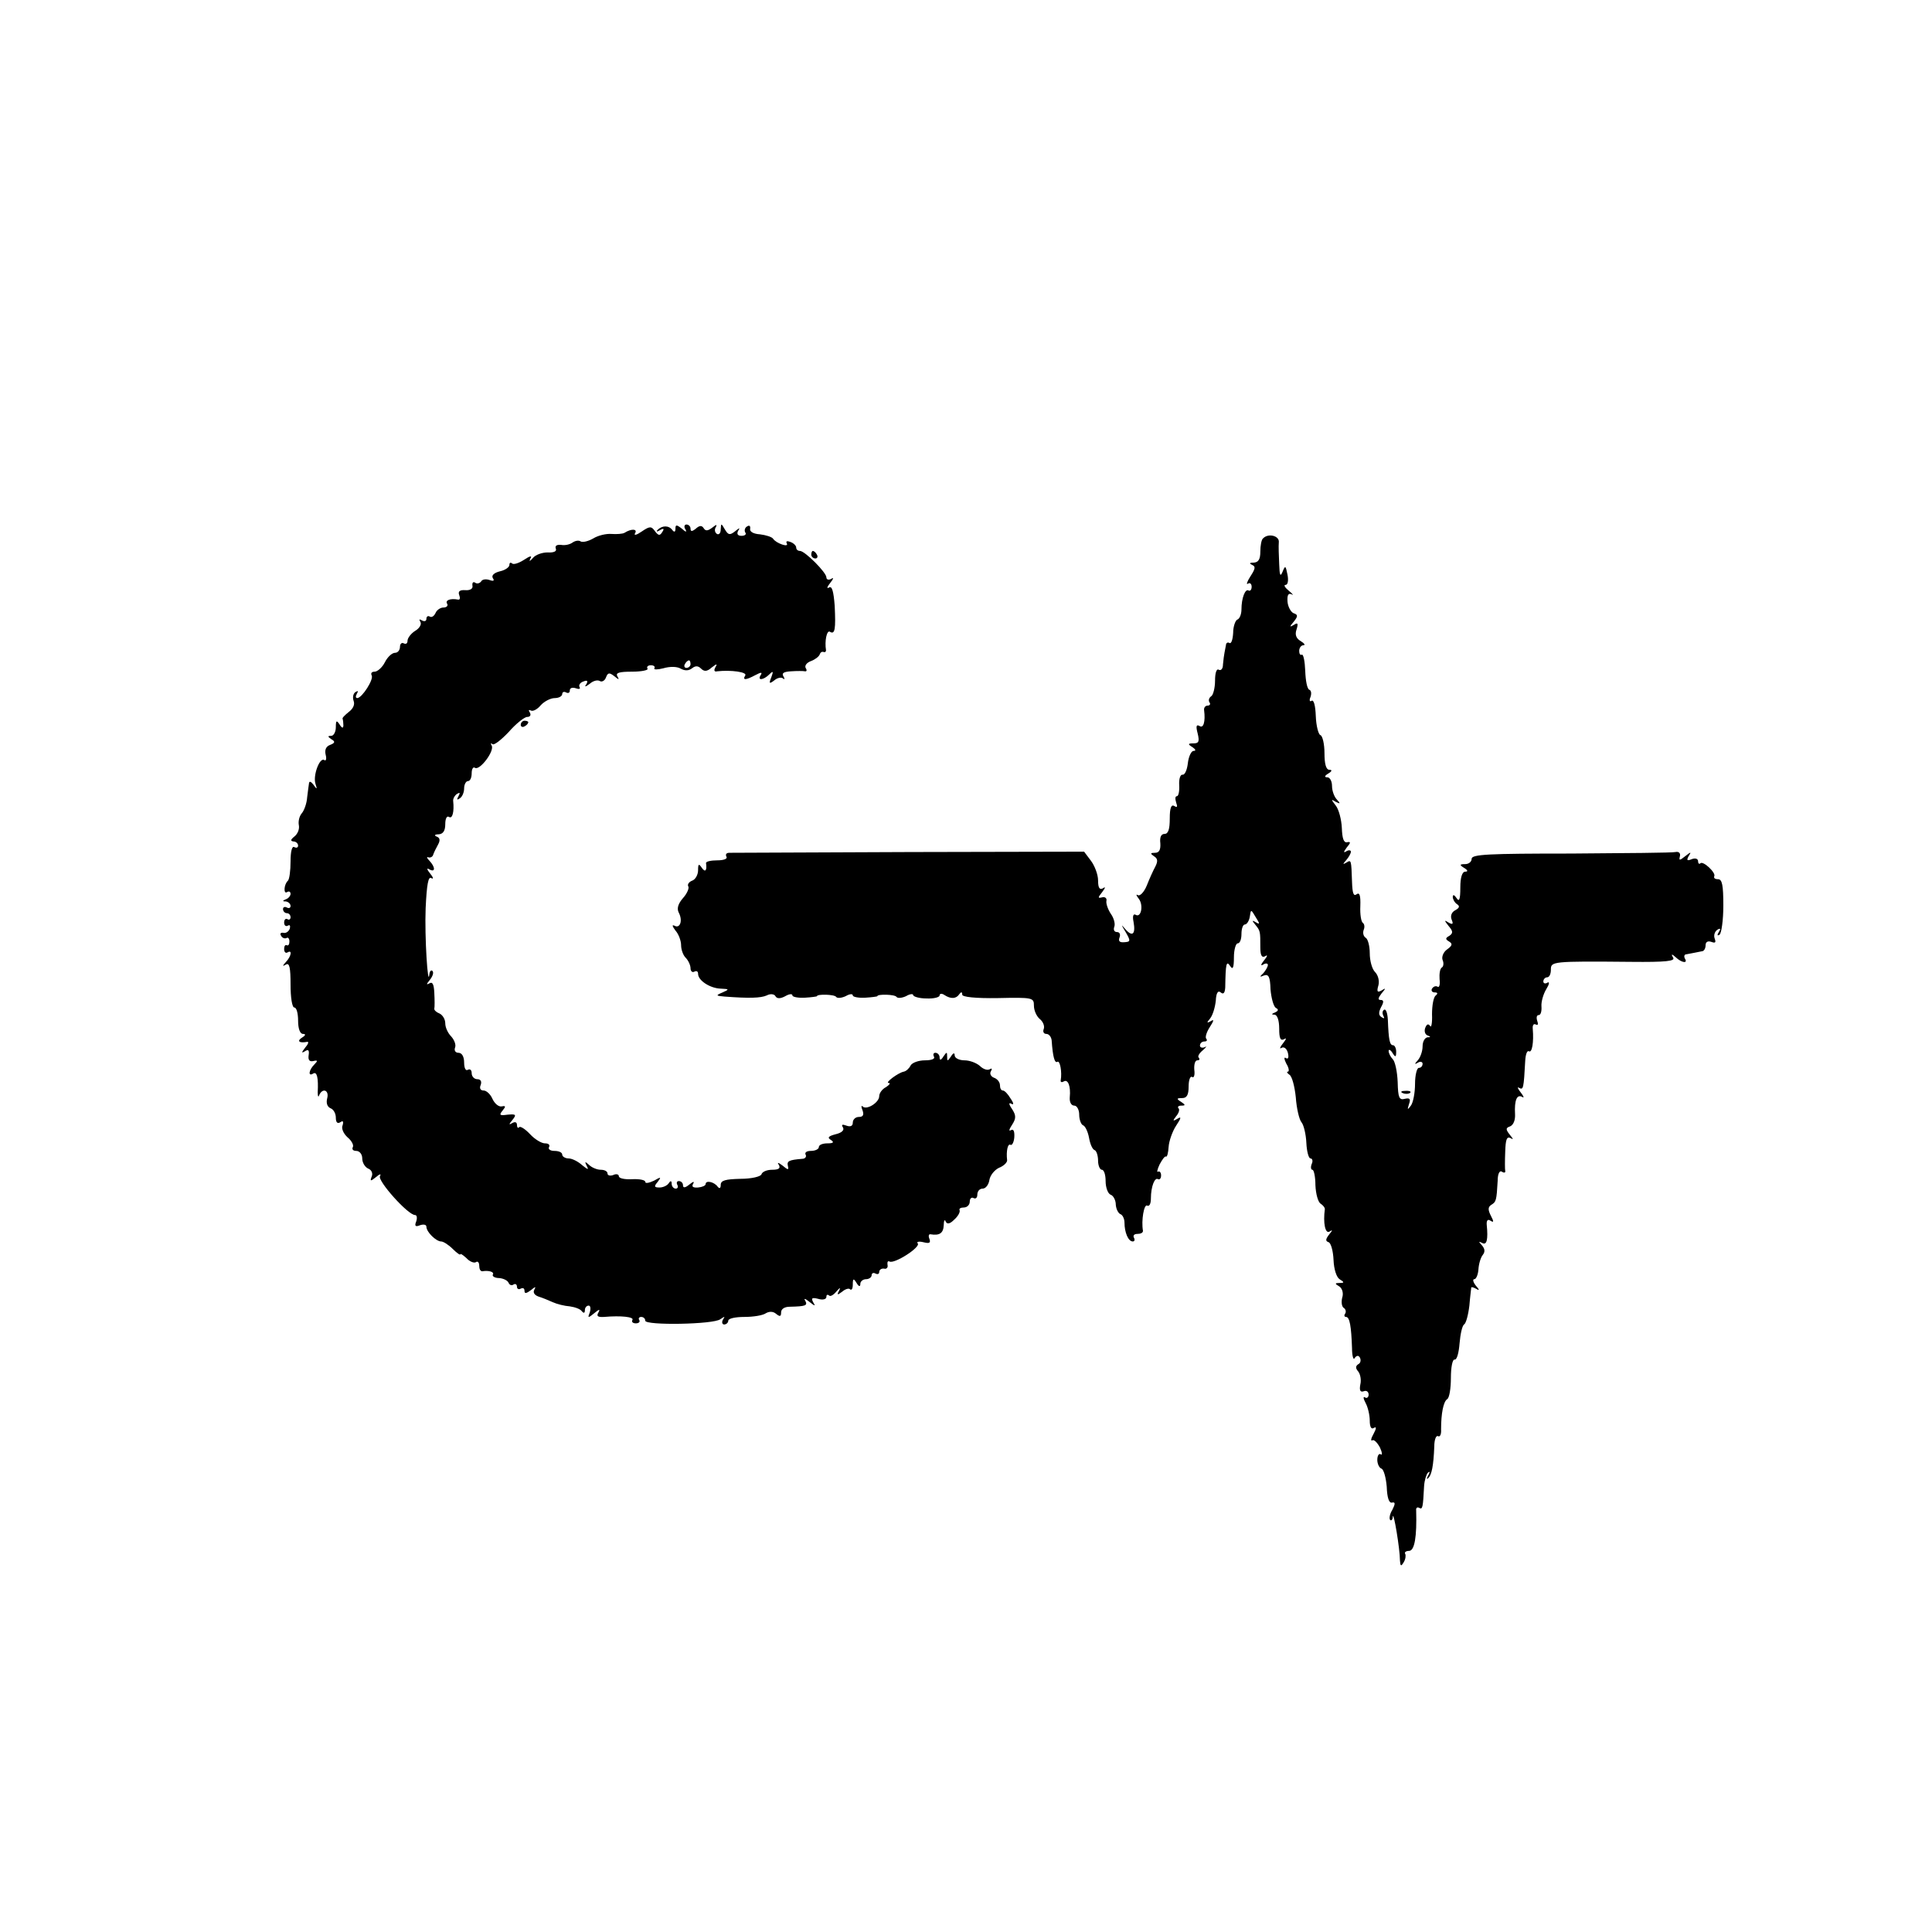
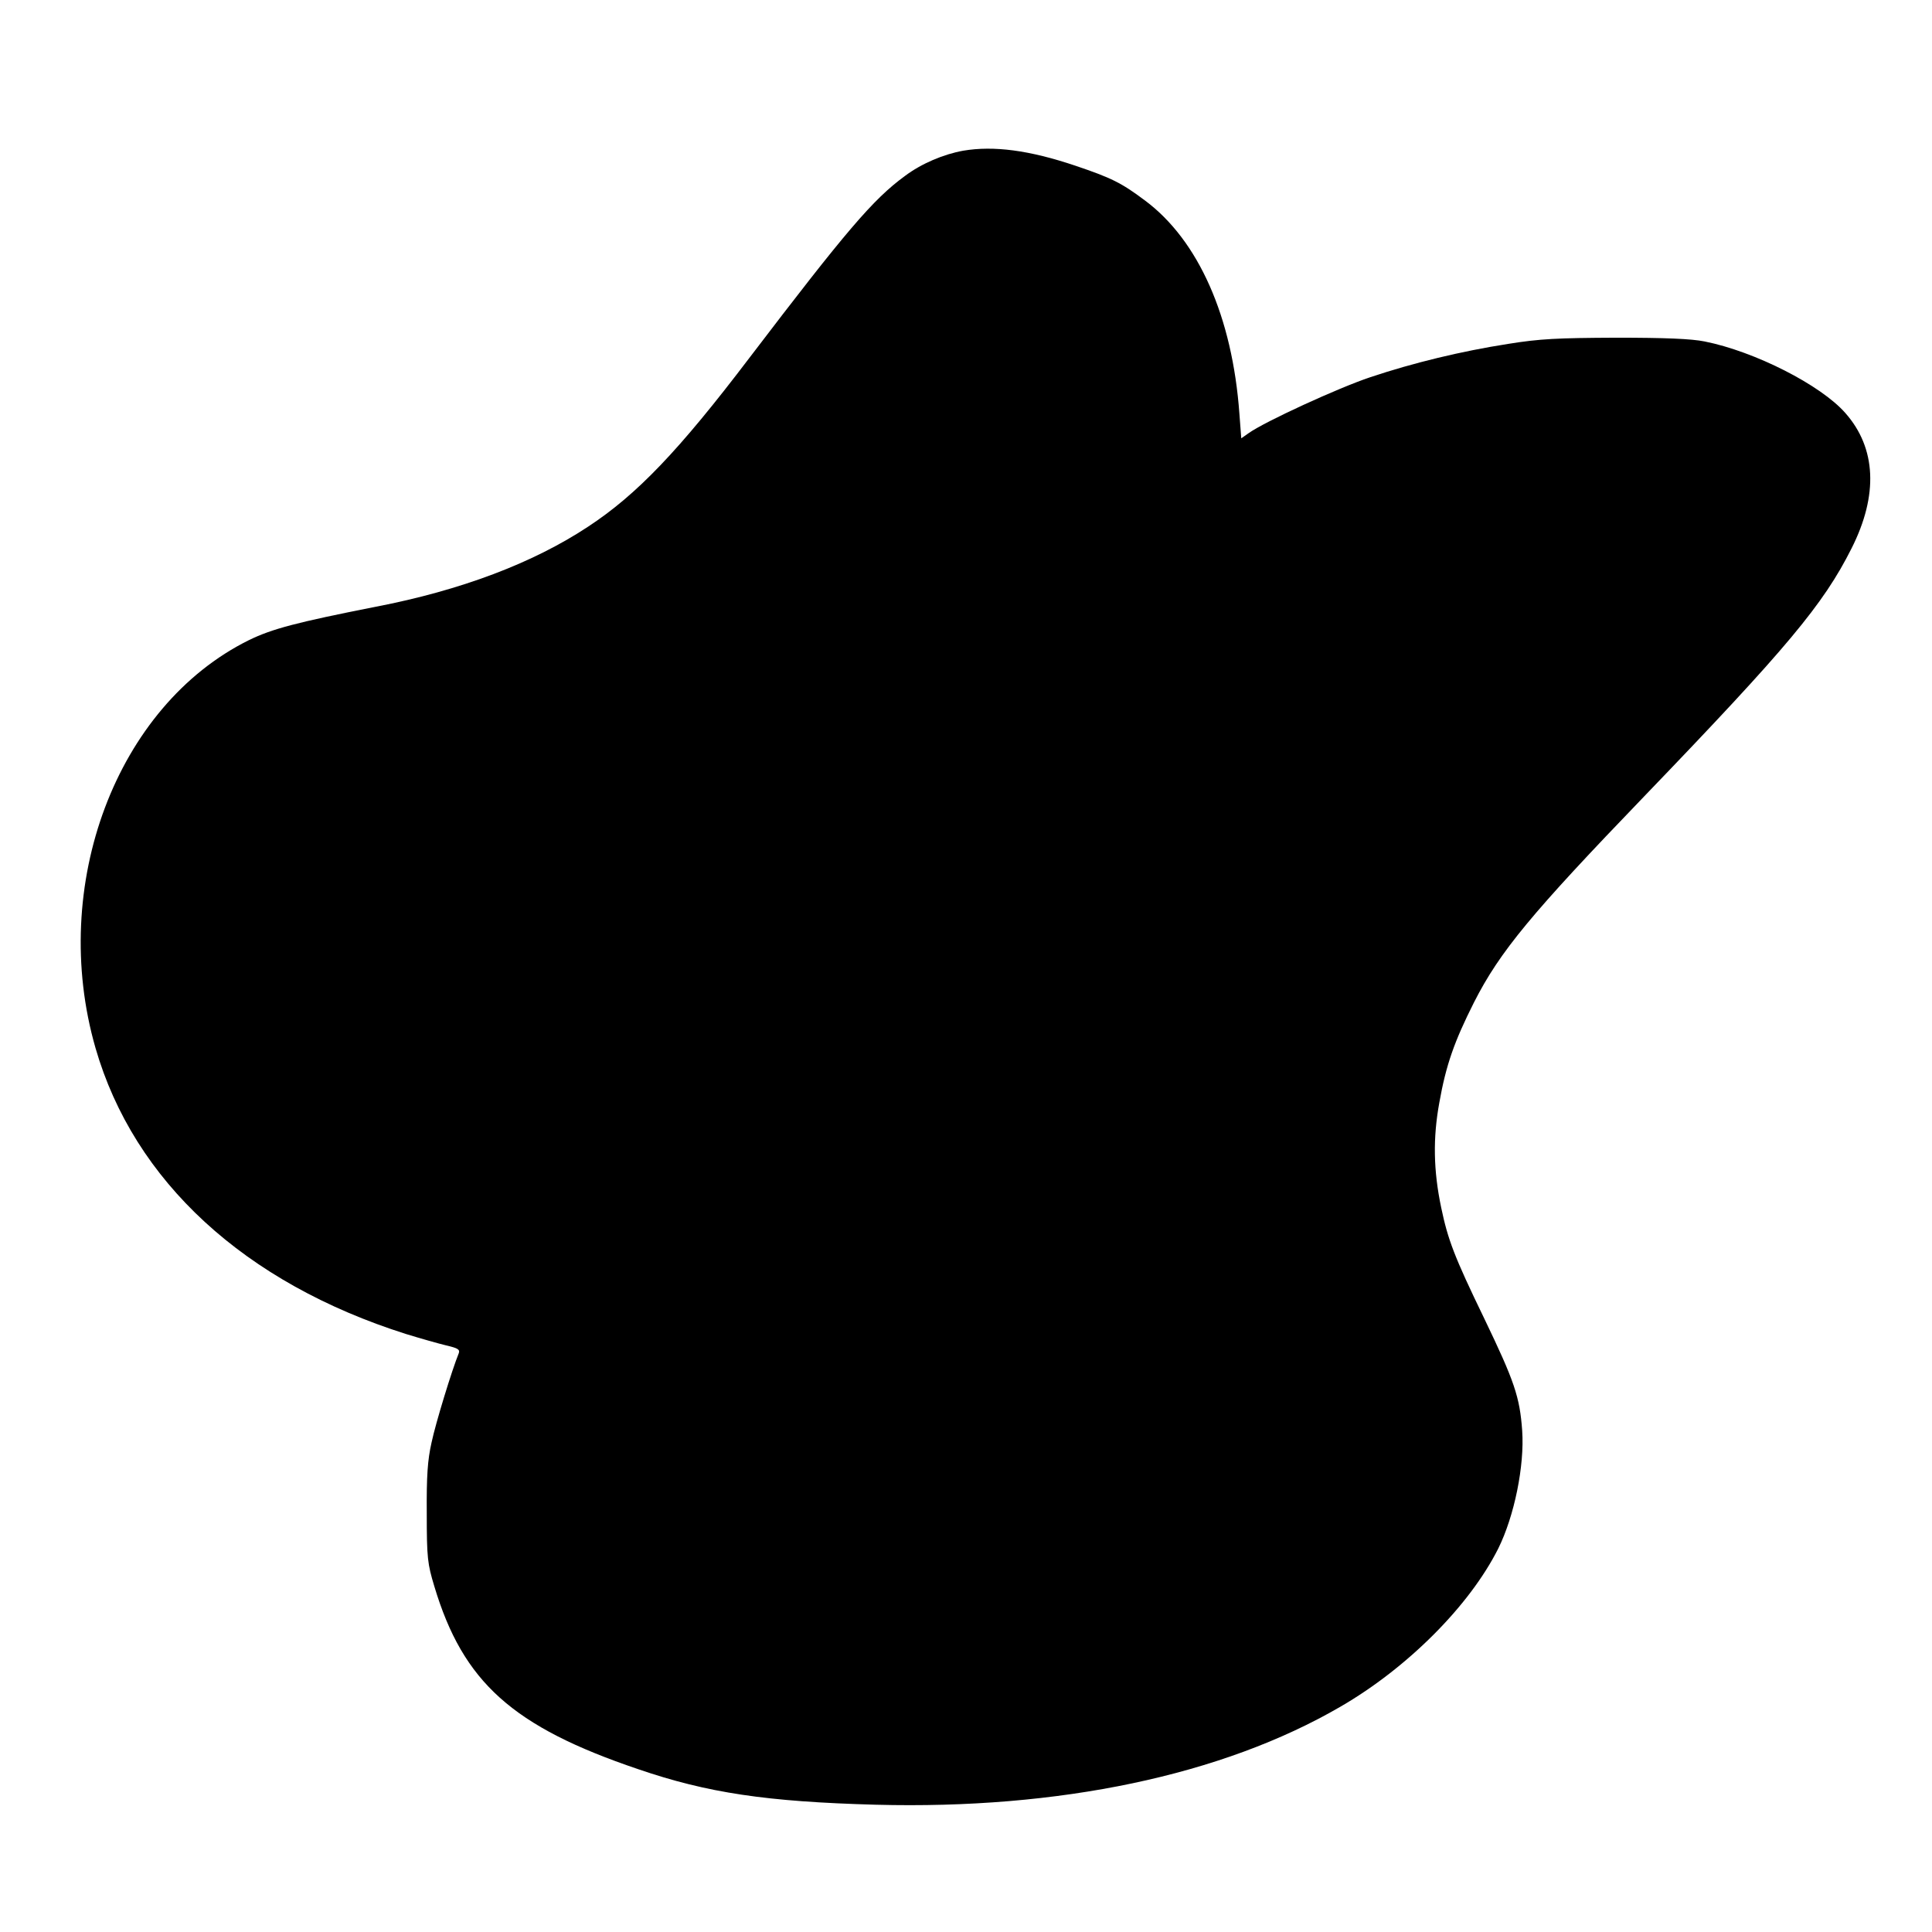
- <svg xmlns="http://www.w3.org/2000/svg" version="1.0" width="512pt" height="512pt" viewBox="0 0 512 512" preserveAspectRatio="xMidYMid meet">
-   <g transform="translate(0,512) scale(0.1,-0.1)" fill="#000000" stroke="none">
-     <path d="M1700 3711 c-13 -9 -21 -11 -17 -4 7 11 -9 13 -28 1 -5 -3 -21 -4 -35 -3 -14 1 -35 -4 -48 -12 -12 -7 -27 -11 -33 -8 -5 4 -15 2 -22 -3 -7 -5 -20 -8 -30 -6 -11 1 -17 -2 -14 -10 3 -7 -5 -11 -22 -10 -14 0 -32 -6 -39 -15 -8 -9 -10 -10 -7 -2 6 9 1 9 -17 -3 -14 -9 -28 -13 -31 -9 -4 3 -7 2 -7 -4 0 -6 -11 -14 -25 -17 -16 -4 -23 -11 -19 -18 5 -7 2 -9 -9 -5 -9 3 -19 2 -22 -4 -4 -5 -11 -7 -16 -3 -5 3 -8 0 -7 -8 2 -8 -6 -13 -19 -12 -14 1 -20 -3 -16 -13 3 -8 2 -13 -3 -12 -21 4 -35 -2 -29 -11 3 -5 -1 -10 -10 -10 -8 0 -18 -7 -21 -15 -4 -8 -10 -12 -15 -9 -5 3 -9 0 -9 -6 0 -6 -5 -8 -12 -4 -7 4 -8 3 -4 -4 4 -6 -2 -17 -14 -24 -11 -7 -20 -19 -20 -26 0 -7 -4 -10 -10 -7 -5 3 -10 -1 -10 -9 0 -9 -6 -16 -13 -16 -8 0 -20 -11 -27 -25 -7 -14 -20 -25 -27 -25 -8 0 -11 -4 -8 -10 6 -10 -25 -59 -38 -60 -5 0 -5 5 -1 12 4 7 3 8 -4 4 -6 -4 -8 -14 -5 -23 4 -10 -1 -21 -13 -30 -10 -8 -18 -16 -16 -18 1 -3 2 -11 2 -17 0 -9 -4 -8 -10 2 -8 12 -10 11 -10 -7 0 -13 -6 -23 -12 -23 -10 0 -10 -2 0 -9 11 -6 10 -10 -3 -15 -11 -4 -15 -13 -12 -26 3 -11 1 -18 -4 -14 -12 7 -30 -41 -23 -63 5 -15 4 -16 -5 -3 -6 8 -11 11 -12 5 -1 -5 -3 -23 -5 -38 -1 -16 -8 -35 -14 -42 -7 -8 -10 -22 -8 -32 2 -10 -3 -23 -12 -30 -10 -8 -11 -12 -2 -13 6 0 12 -5 12 -11 0 -5 -4 -7 -10 -4 -6 4 -10 -11 -10 -38 0 -24 -3 -47 -7 -51 -11 -10 -12 -37 -2 -30 5 3 9 1 9 -5 0 -5 -6 -12 -12 -14 -10 -4 -10 -6 0 -6 6 -1 12 -6 12 -12 0 -5 -4 -7 -10 -4 -5 3 -10 1 -10 -4 0 -6 5 -11 10 -11 6 0 10 -5 10 -11 0 -5 -4 -8 -8 -5 -5 3 -9 -1 -9 -9 0 -8 5 -11 10 -8 5 3 7 0 5 -8 -3 -8 -11 -13 -17 -11 -7 1 -10 -2 -6 -8 3 -6 10 -8 14 -6 4 3 8 -1 8 -9 0 -8 -3 -12 -7 -10 -4 2 -7 -2 -7 -10 0 -8 4 -12 9 -9 13 8 10 -10 -4 -25 -10 -11 -10 -13 0 -7 9 5 12 -8 12 -53 0 -34 4 -61 10 -61 6 0 10 -16 10 -35 0 -21 5 -35 13 -35 8 0 7 -4 -3 -10 -14 -9 -7 -15 14 -11 5 1 3 -6 -5 -15 -10 -13 -11 -16 -1 -10 9 6 12 3 10 -10 -2 -13 2 -18 12 -16 12 3 13 1 3 -9 -15 -15 -17 -33 -3 -24 10 6 14 -11 12 -50 0 -11 2 -14 4 -7 9 20 27 13 21 -9 -3 -12 0 -22 9 -26 8 -3 14 -14 14 -25 0 -12 4 -17 12 -12 7 5 9 2 6 -8 -4 -8 2 -22 13 -32 11 -9 17 -21 14 -26 -3 -6 1 -10 9 -10 9 0 16 -9 16 -20 0 -11 7 -23 16 -27 8 -3 13 -12 9 -21 -5 -13 -3 -13 12 -1 9 8 14 9 10 2 -7 -12 74 -103 93 -103 5 0 6 -8 3 -17 -5 -12 -2 -15 10 -10 9 3 17 2 17 -4 0 -14 26 -39 39 -39 6 0 20 -9 31 -20 11 -11 20 -17 20 -14 0 3 7 -2 16 -10 8 -9 20 -14 25 -11 5 4 9 -1 9 -9 0 -9 3 -15 8 -15 18 3 33 -2 28 -9 -2 -4 5 -9 17 -9 12 -1 23 -7 25 -13 2 -5 8 -8 13 -4 5 3 9 0 9 -6 0 -6 5 -8 10 -5 6 3 10 1 10 -6 0 -8 5 -7 17 2 12 10 14 10 9 1 -4 -7 0 -14 11 -18 10 -3 27 -10 38 -15 11 -5 31 -10 45 -11 14 -2 28 -7 32 -13 5 -6 8 -5 8 3 0 6 4 12 10 12 5 0 6 -8 3 -18 -6 -15 -5 -16 12 -2 13 11 16 11 11 2 -6 -10 -2 -13 15 -12 45 4 80 0 75 -8 -3 -5 1 -9 9 -9 8 0 12 4 9 9 -3 4 0 8 5 8 6 0 11 -4 11 -10 0 -13 182 -10 199 4 12 8 13 8 7 -1 -4 -7 -2 -13 3 -13 6 0 11 5 11 10 0 6 19 10 43 10 23 0 49 4 57 10 9 5 19 5 27 -2 10 -8 13 -7 13 4 0 9 9 15 23 15 42 1 48 3 41 16 -5 7 0 6 11 -3 15 -12 17 -12 10 -1 -6 11 -3 13 13 9 13 -4 22 -1 22 5 0 6 3 7 7 4 3 -4 12 1 20 11 9 10 11 11 7 2 -7 -12 -5 -13 8 -3 8 7 18 10 21 6 4 -3 7 2 7 13 0 16 2 17 10 4 6 -10 10 -11 10 -2 0 6 7 12 15 12 8 0 15 5 15 11 0 5 5 7 10 4 6 -3 10 -1 10 4 0 6 6 10 13 9 6 -2 11 3 9 10 -1 8 1 11 5 9 12 -8 84 38 75 48 -4 4 3 6 15 3 16 -4 20 -2 16 9 -3 7 -2 13 3 12 24 -4 34 3 35 24 0 12 3 17 5 10 4 -8 11 -7 23 5 10 9 16 20 14 25 -2 4 3 7 11 7 9 0 16 7 16 16 0 8 5 12 10 9 6 -3 10 1 10 9 0 9 6 16 14 16 8 0 16 10 18 23 2 12 13 26 25 32 13 5 22 14 22 20 -3 25 2 46 9 41 4 -2 9 7 10 20 1 16 -2 23 -9 19 -6 -4 -5 2 3 14 11 17 11 25 0 42 -9 13 -9 18 -2 14 7 -4 7 1 -2 14 -7 12 -16 21 -20 21 -5 0 -8 6 -8 14 0 8 -7 17 -16 20 -8 3 -12 11 -8 17 4 7 3 9 -4 5 -6 -3 -17 1 -25 9 -9 8 -27 15 -41 15 -14 0 -26 6 -26 13 0 8 -4 7 -10 -3 -9 -13 -10 -13 -10 0 0 13 -1 13 -10 0 -6 -10 -10 -11 -10 -2 0 6 -5 12 -11 12 -5 0 -7 -4 -4 -10 4 -6 -6 -10 -24 -10 -16 0 -34 -6 -38 -14 -4 -8 -12 -15 -18 -16 -15 -3 -51 -30 -40 -30 6 0 2 -5 -7 -11 -10 -5 -18 -16 -18 -24 0 -17 -34 -38 -44 -27 -4 3 -4 -1 0 -11 4 -12 1 -17 -10 -17 -9 0 -16 -7 -16 -15 0 -9 -6 -12 -17 -8 -11 4 -14 3 -9 -5 4 -7 -3 -14 -20 -18 -19 -5 -22 -9 -12 -15 9 -6 7 -9 -9 -9 -13 0 -23 -4 -23 -10 0 -5 -9 -10 -21 -10 -11 0 -17 -4 -14 -10 3 -5 -1 -11 -9 -11 -36 -3 -41 -6 -38 -19 3 -11 0 -11 -14 1 -12 9 -15 9 -10 2 5 -9 0 -13 -18 -13 -13 0 -26 -5 -28 -12 -2 -6 -26 -12 -56 -12 -39 -1 -52 -4 -52 -16 0 -9 -3 -11 -8 -5 -9 13 -32 18 -32 7 0 -4 -9 -8 -20 -9 -13 -1 -18 2 -13 10 4 7 0 6 -10 -2 -11 -9 -17 -10 -17 -2 0 6 -5 11 -11 11 -5 0 -7 -4 -4 -10 3 -5 1 -10 -4 -10 -6 0 -11 6 -11 13 0 8 -3 9 -8 1 -4 -6 -15 -11 -24 -11 -15 0 -15 3 -5 15 10 13 9 14 -10 3 -13 -6 -23 -8 -23 -3 0 5 -16 8 -35 7 -19 -1 -35 2 -35 8 0 5 -7 7 -15 3 -8 -3 -15 -1 -15 4 0 6 -8 10 -18 10 -10 0 -24 6 -31 13 -11 10 -12 9 -6 -3 6 -11 3 -10 -12 2 -11 10 -27 18 -36 18 -9 0 -17 5 -17 10 0 6 -9 10 -21 10 -11 0 -17 5 -14 10 3 6 -1 10 -11 10 -9 0 -27 11 -39 24 -13 14 -26 22 -29 19 -3 -4 -6 -1 -6 6 0 7 -5 9 -12 5 -10 -6 -10 -4 0 8 11 14 10 16 -13 14 -21 -3 -23 -1 -13 11 9 11 8 13 -2 11 -8 -2 -19 7 -25 20 -5 12 -16 22 -23 22 -9 0 -12 6 -8 15 3 9 0 15 -9 15 -8 0 -15 7 -15 16 0 8 -4 12 -10 9 -6 -4 -10 5 -10 19 0 16 -6 26 -15 26 -8 0 -12 6 -9 14 3 7 -2 20 -10 29 -9 9 -16 24 -16 35 0 11 -7 22 -15 26 -8 3 -15 9 -14 13 1 4 1 23 0 41 -1 24 -5 31 -13 26 -9 -5 -8 -2 1 9 8 10 11 20 7 24 -3 3 -7 0 -8 -8 -4 -42 -13 99 -10 174 3 64 7 85 15 80 7 -4 5 2 -3 12 -9 11 -10 16 -2 11 16 -9 16 6 0 23 -7 7 -8 11 -3 9 6 -2 12 2 13 7 2 6 8 18 13 27 6 11 5 18 -4 21 -7 3 -5 6 6 6 11 1 17 9 17 27 0 14 4 23 10 19 9 -6 14 14 11 42 -1 6 4 15 10 19 8 5 9 3 4 -6 -5 -9 -4 -11 3 -6 7 4 12 16 12 27 0 10 5 19 10 19 6 0 10 9 10 21 0 11 4 18 9 14 13 -7 52 45 44 59 -3 6 -3 8 2 4 4 -4 23 11 43 32 19 22 42 40 49 40 8 0 11 5 7 12 -4 6 -3 8 3 5 5 -3 17 3 26 14 9 10 26 19 37 19 11 0 20 5 20 11 0 5 5 7 10 4 6 -3 10 -1 10 5 0 7 7 9 16 6 8 -3 13 -2 10 3 -3 5 1 12 10 15 10 4 13 2 8 -7 -6 -8 -3 -8 9 1 9 8 21 11 27 7 5 -3 13 1 16 10 5 13 9 13 22 3 12 -10 14 -10 8 0 -5 9 5 12 39 12 25 0 44 4 41 8 -3 5 1 9 9 9 8 0 12 -4 9 -8 -2 -4 8 -4 24 0 17 5 36 5 46 -1 11 -6 21 -6 30 1 9 7 16 7 24 -1 8 -8 16 -8 28 3 13 10 16 11 10 1 -5 -9 -3 -13 5 -11 36 4 80 -2 74 -11 -8 -13 1 -13 27 1 15 8 19 8 14 0 -10 -15 7 -14 23 2 10 10 11 8 5 -8 -7 -17 -5 -18 8 -8 8 7 19 9 23 5 5 -4 5 -1 1 6 -5 8 1 12 21 13 15 1 32 1 36 0 5 -1 6 3 2 9 -3 6 3 14 14 18 11 4 21 12 23 17 2 6 6 9 11 7 4 -1 6 1 6 5 -4 24 2 53 10 49 14 -9 16 7 13 69 -3 38 -7 53 -15 48 -7 -4 -5 2 3 12 9 11 10 16 3 11 -7 -4 -13 -2 -13 4 0 13 -57 70 -70 70 -6 0 -10 4 -10 9 0 5 -7 12 -16 15 -8 3 -12 2 -9 -4 7 -12 -28 0 -36 12 -3 5 -19 10 -35 12 -17 1 -28 7 -26 15 1 7 -2 10 -8 6 -6 -3 -8 -11 -5 -16 4 -5 -1 -9 -10 -9 -10 0 -13 5 -9 13 6 9 4 9 -8 -1 -14 -11 -18 -10 -27 5 -10 17 -10 17 -11 0 0 -10 -5 -15 -10 -12 -6 4 -7 12 -3 18 4 8 1 7 -9 -1 -12 -9 -18 -10 -23 -2 -5 8 -11 8 -21 -1 -10 -8 -14 -8 -14 0 0 6 -5 11 -11 11 -5 0 -7 -6 -3 -12 5 -9 2 -9 -9 1 -14 11 -17 11 -17 0 0 -9 -3 -10 -8 -4 -9 13 -27 13 -39 1 -5 -5 -2 -6 6 -1 10 6 12 4 6 -5 -6 -10 -10 -10 -19 2 -10 14 -14 14 -36 -1z m130 -351 c0 -5 -5 -10 -11 -10 -5 0 -7 5 -4 10 3 6 8 10 11 10 2 0 4 -4 4 -10z" />
-     <path d="M3347 3693 c-4 -3 -7 -19 -7 -35 0 -20 -5 -28 -17 -29 -12 0 -13 -2 -5 -6 10 -4 9 -10 -4 -30 -9 -14 -12 -23 -7 -20 5 4 10 0 10 -8 0 -8 -4 -12 -8 -10 -9 6 -19 -20 -19 -50 0 -13 -5 -25 -11 -27 -5 -2 -11 -18 -11 -35 -1 -18 -5 -30 -10 -27 -4 3 -9 0 -9 -5 -1 -6 -3 -15 -4 -21 -1 -5 -3 -19 -4 -31 0 -11 -5 -17 -11 -14 -6 4 -10 -8 -10 -29 0 -19 -5 -38 -10 -41 -6 -4 -8 -11 -5 -16 4 -5 1 -9 -5 -9 -6 0 -10 -6 -9 -12 4 -31 -2 -49 -12 -42 -9 5 -10 -1 -5 -20 5 -21 3 -26 -11 -26 -15 0 -16 -2 -3 -10 9 -6 10 -10 3 -10 -6 0 -13 -15 -15 -32 -2 -18 -8 -32 -14 -31 -6 1 -10 -11 -9 -28 1 -16 -2 -29 -6 -29 -5 0 -5 -7 -2 -17 4 -11 3 -14 -5 -9 -8 5 -12 -5 -12 -33 0 -29 -4 -41 -14 -41 -9 0 -13 -9 -11 -25 1 -17 -3 -25 -14 -25 -13 0 -13 -2 -3 -9 10 -6 11 -13 4 -27 -6 -11 -16 -33 -23 -51 -7 -17 -18 -29 -24 -25 -5 3 -4 -1 3 -10 13 -17 6 -52 -9 -42 -6 3 -8 -5 -5 -19 6 -33 -3 -41 -22 -19 -12 14 -11 12 1 -8 14 -24 13 -26 -4 -27 -12 -1 -16 3 -12 13 3 8 0 14 -7 14 -7 0 -10 6 -7 14 3 7 -1 23 -9 34 -8 12 -13 27 -12 34 2 7 -3 12 -11 10 -12 -3 -12 -1 0 14 9 12 9 15 2 10 -9 -5 -13 1 -13 21 0 15 -9 39 -19 52 l-18 24 -463 -1 c-254 -1 -469 -2 -477 -2 -8 0 -11 -4 -8 -10 4 -6 -7 -10 -24 -10 -17 0 -30 -3 -30 -7 3 -20 -2 -26 -11 -13 -8 12 -10 11 -10 -6 0 -12 -7 -25 -16 -28 -8 -3 -13 -10 -10 -15 3 -4 -3 -19 -14 -31 -13 -15 -17 -28 -11 -39 11 -21 3 -43 -12 -34 -7 3 -5 -2 3 -13 9 -10 15 -28 15 -39 0 -11 5 -26 12 -33 7 -7 13 -20 13 -28 0 -8 5 -12 10 -9 6 3 10 1 10 -6 0 -17 31 -38 60 -39 23 -1 23 -2 5 -10 -19 -8 -18 -9 5 -11 66 -5 96 -4 112 3 9 5 20 4 23 -2 4 -7 13 -7 26 0 10 6 19 7 19 2 0 -4 15 -7 33 -6 17 1 32 3 32 4 0 6 47 5 51 -2 3 -4 14 -3 25 2 10 6 19 7 19 2 0 -4 15 -7 33 -6 17 1 32 3 32 4 0 6 47 5 51 -2 3 -4 14 -3 25 2 10 6 19 7 19 3 0 -4 16 -9 35 -9 19 -1 35 3 35 8 0 5 6 6 13 1 17 -11 31 -10 39 2 5 7 8 7 8 -1 0 -6 34 -10 95 -9 92 2 95 1 95 -20 0 -13 7 -28 15 -35 9 -7 14 -19 11 -27 -3 -7 0 -13 7 -13 7 0 13 -8 14 -17 3 -44 8 -61 15 -57 7 5 13 -27 9 -49 -1 -5 3 -6 8 -3 11 7 19 -12 16 -42 -1 -13 4 -22 12 -22 7 0 13 -11 13 -24 0 -13 5 -26 10 -28 6 -2 13 -17 16 -33 3 -17 9 -31 15 -33 5 -2 9 -15 9 -28 0 -13 5 -24 10 -24 6 0 10 -14 10 -30 0 -17 6 -33 13 -36 7 -2 14 -14 14 -27 1 -12 7 -23 13 -25 5 -2 10 -12 10 -22 0 -26 10 -50 22 -50 5 0 6 5 3 10 -3 6 1 10 9 10 9 0 15 3 15 8 -5 28 3 72 11 67 6 -3 10 5 10 19 0 31 10 57 19 51 4 -2 8 2 8 10 0 8 -4 12 -8 10 -4 -3 -2 6 4 19 7 13 14 23 17 21 3 -2 6 10 7 26 1 15 10 41 20 56 14 21 14 25 3 18 -12 -7 -13 -6 -3 7 7 8 10 18 6 21 -3 4 0 7 8 7 11 0 11 2 -1 10 -13 8 -12 10 3 10 12 0 17 8 17 31 0 16 4 28 9 25 5 -4 8 5 6 19 -1 14 2 25 8 25 6 0 7 3 4 7 -4 3 1 12 11 20 9 8 11 12 5 8 -7 -3 -13 -1 -13 4 0 6 5 11 12 11 6 0 8 3 5 7 -4 3 0 17 9 31 11 17 12 22 3 16 -11 -6 -12 -5 -2 7 7 9 13 29 15 47 1 21 6 28 13 22 7 -6 11 -2 12 13 1 64 3 72 13 57 7 -11 10 -5 10 23 0 20 5 37 10 37 6 0 10 11 10 25 0 14 4 25 9 25 5 0 11 9 13 20 3 21 3 21 16 -1 11 -17 11 -20 0 -13 -10 6 -11 5 -1 -7 13 -16 13 -17 13 -60 0 -21 4 -28 13 -23 7 5 6 0 -3 -11 -9 -11 -10 -16 -2 -11 6 4 12 3 12 -1 0 -5 -6 -15 -12 -22 -11 -10 -10 -11 2 -6 12 4 16 -4 17 -37 2 -23 8 -45 14 -49 8 -4 7 -8 -2 -12 -10 -4 -10 -6 -1 -6 7 -1 12 -15 12 -37 0 -25 3 -33 13 -28 7 5 6 0 -3 -11 -8 -10 -10 -16 -4 -12 7 4 14 -2 17 -13 3 -12 1 -18 -5 -14 -6 4 -5 -3 1 -15 7 -11 8 -21 4 -21 -4 0 -2 -4 4 -8 7 -4 14 -31 17 -60 2 -29 9 -59 15 -66 6 -7 12 -32 13 -55 1 -22 6 -41 11 -41 5 0 7 -7 3 -15 -3 -8 -2 -15 2 -15 4 0 8 -19 8 -41 1 -23 7 -45 14 -49 6 -4 11 -10 11 -14 -5 -37 1 -66 12 -60 9 6 9 4 -1 -8 -9 -12 -10 -17 -1 -20 6 -2 12 -23 13 -47 1 -25 8 -46 16 -51 13 -8 13 -10 0 -10 -13 0 -13 -2 -1 -9 8 -5 12 -18 8 -30 -3 -12 -1 -24 4 -27 5 -3 7 -10 4 -15 -4 -5 -2 -9 2 -9 10 0 14 -25 16 -83 0 -21 4 -33 7 -26 5 7 10 8 14 1 3 -6 2 -14 -4 -17 -8 -5 -8 -11 -1 -19 6 -7 9 -23 6 -35 -3 -16 0 -21 9 -18 7 3 13 -1 13 -9 0 -7 -5 -11 -10 -7 -5 3 -4 -4 2 -15 6 -11 11 -32 11 -47 0 -16 4 -24 11 -19 7 4 7 -1 -1 -16 -7 -12 -8 -20 -3 -17 4 3 13 -6 20 -19 6 -13 7 -22 2 -18 -5 3 -9 -4 -9 -15 0 -10 5 -21 11 -23 6 -2 12 -24 14 -48 1 -29 6 -44 14 -42 9 2 9 -3 1 -19 -7 -11 -9 -23 -6 -27 3 -3 7 1 7 9 2 16 19 -86 19 -116 1 -16 3 -17 10 -5 5 8 6 18 4 22 -3 4 2 8 10 8 15 0 21 38 19 107 -1 7 3 10 8 7 9 -5 10 0 13 58 1 15 6 31 10 35 5 5 6 2 1 -7 -5 -8 -4 -12 0 -7 9 8 14 32 16 84 0 18 5 30 10 27 5 -3 9 5 8 18 0 42 6 73 16 80 6 3 10 29 10 56 0 28 4 50 10 49 6 -1 11 18 13 43 2 24 7 47 12 50 5 3 11 25 14 50 2 25 5 46 5 48 1 2 7 0 14 -4 8 -5 8 -2 -2 9 -7 9 -9 17 -4 17 5 0 10 12 11 26 1 15 6 32 12 39 6 8 5 16 -3 25 -9 10 -9 11 1 6 12 -7 16 9 12 48 -1 12 3 16 10 11 9 -6 9 -2 1 13 -8 16 -8 23 1 29 13 8 14 11 17 64 0 18 5 28 11 24 6 -4 10 -3 9 2 -1 4 -1 27 0 51 1 32 4 41 14 36 8 -5 8 -3 -2 9 -11 14 -11 18 1 22 9 4 14 17 13 33 -2 36 5 53 19 45 6 -4 4 2 -4 12 -8 10 -10 16 -4 12 11 -6 12 -2 16 72 1 17 5 28 10 25 8 -5 13 24 10 59 -1 10 2 15 8 12 6 -3 7 1 4 9 -3 9 -2 16 4 16 5 0 8 10 7 23 -1 12 5 33 13 46 8 13 9 20 3 17 -6 -4 -11 -2 -11 3 0 6 5 11 10 11 6 0 10 9 10 20 0 22 1 23 213 21 92 -1 117 2 111 11 -6 10 -4 11 7 1 16 -15 33 -17 24 -3 -3 6 -1 11 4 11 6 1 16 3 21 4 6 1 15 3 20 4 6 0 10 8 10 16 0 9 6 12 15 9 11 -4 13 -2 9 9 -3 8 0 18 7 23 8 5 10 3 4 -6 -5 -8 -4 -11 2 -7 5 4 10 38 10 77 0 54 -3 70 -14 70 -8 0 -12 3 -10 8 5 9 -30 42 -37 34 -3 -3 -6 0 -6 6 0 6 -7 9 -17 5 -12 -5 -14 -3 -8 8 8 12 6 12 -9 0 -15 -12 -17 -12 -14 0 2 8 -3 13 -12 11 -8 -2 -132 -3 -277 -4 -219 0 -263 -2 -263 -14 0 -8 -8 -14 -17 -14 -15 0 -16 -2 -3 -10 10 -6 11 -10 3 -10 -8 0 -13 -15 -13 -42 0 -32 -3 -39 -10 -28 -6 9 -10 10 -10 3 0 -6 5 -15 11 -19 8 -5 7 -10 -4 -16 -10 -5 -14 -15 -10 -25 5 -12 3 -14 -8 -8 -12 8 -12 6 0 -9 12 -14 12 -19 2 -26 -11 -6 -11 -9 -1 -15 10 -6 9 -11 -5 -21 -10 -7 -15 -20 -12 -28 4 -9 2 -18 -2 -20 -5 -3 -7 -17 -6 -31 2 -14 -1 -23 -5 -20 -5 3 -11 1 -15 -5 -3 -5 0 -10 7 -10 8 0 9 -3 3 -8 -6 -4 -10 -26 -10 -50 1 -23 -2 -37 -5 -31 -5 7 -9 5 -13 -5 -3 -8 -1 -17 6 -20 9 -3 9 -5 0 -5 -7 -1 -13 -11 -13 -24 0 -13 -6 -29 -12 -36 -10 -11 -10 -13 0 -7 6 4 12 2 12 -3 0 -6 -4 -11 -10 -11 -5 0 -10 -19 -10 -42 0 -24 -5 -50 -11 -58 -9 -12 -10 -12 -5 4 5 14 2 17 -11 14 -15 -4 -18 3 -19 44 -1 28 -7 55 -13 61 -6 6 -11 16 -11 22 0 5 5 3 10 -5 8 -13 10 -12 10 3 0 9 -4 17 -8 17 -9 0 -12 13 -14 67 -1 18 -5 30 -10 27 -5 -3 -5 -10 -2 -16 4 -7 2 -8 -4 -4 -9 5 -9 13 -2 27 8 14 7 19 -1 19 -8 0 -7 5 2 17 12 14 12 16 0 8 -11 -6 -13 -3 -8 14 3 12 -1 27 -9 35 -8 8 -14 30 -14 50 0 19 -5 38 -11 41 -6 4 -8 13 -5 21 3 7 2 15 -2 18 -5 3 -8 23 -7 45 1 28 -2 37 -10 31 -8 -6 -11 3 -12 33 -2 59 -2 59 -15 51 -10 -6 -10 -4 0 7 6 7 12 17 12 22 0 4 -6 5 -12 1 -8 -5 -8 -2 1 10 11 13 11 16 1 14 -9 -2 -13 10 -14 38 -1 22 -8 49 -16 59 -13 17 -13 18 0 10 12 -6 13 -5 3 6 -7 7 -13 23 -13 36 0 13 -6 23 -12 23 -9 0 -8 4 2 10 10 6 11 10 3 10 -9 0 -13 16 -13 44 0 24 -5 46 -11 48 -5 2 -11 24 -12 50 -1 27 -5 44 -11 41 -5 -4 -7 1 -3 10 3 9 2 17 -3 19 -6 2 -10 24 -11 50 -1 26 -5 45 -9 43 -4 -2 -7 2 -7 10 0 8 5 15 11 15 6 0 3 5 -7 11 -12 7 -16 17 -11 31 5 16 3 19 -7 12 -12 -7 -12 -5 0 9 11 14 11 18 -1 22 -7 3 -15 17 -16 31 -1 17 2 23 11 19 6 -4 3 1 -7 9 -11 9 -15 16 -9 16 6 0 8 12 5 27 -5 25 -6 25 -13 8 -6 -15 -8 -10 -9 20 -1 22 -2 48 -1 58 2 17 -28 25 -42 10z" />
-     <path d="M2150 3650 c0 -5 5 -10 11 -10 5 0 7 5 4 10 -3 6 -8 10 -11 10 -2 0 -4 -4 -4 -10z" />
-     <path d="M1380 3199 c0 -5 5 -7 10 -4 6 3 10 8 10 11 0 2 -4 4 -10 4 -5 0 -10 -5 -10 -11z" />
-     <path d="M3718 2223 c7 -3 16 -2 19 1 4 3 -2 6 -13 5 -11 0 -14 -3 -6 -6z" />
+ <svg xmlns="http://www.w3.org/2000/svg" version="1.0" width="718pt" height="718pt" viewBox="0 0 718 718" preserveAspectRatio="xMidYMid meet">
+   <g transform="translate(0,718) scale(0.1,-0.1)" fill="#000000" stroke="none">
+     <path d="M3580 6620 c-73 -13 -156 -48 -217 -94 -119 -87 -219 -205 -578 -676 -262 -345 -418 -508 -599 -627 -204 -135 -473 -237 -790 -298 -294 -58 -385 -82 -471 -124 -493 -244 -744 -912 -570 -1516 143 -495 554 -873 1155 -1063 52 -16 119 -35 148 -42 43 -10 52 -15 47 -29 -25 -61 -86 -260 -101 -331 -15 -66 -19 -125 -18 -265 0 -166 3 -187 28 -270 107 -357 291 -522 758 -680 257 -88 477 -121 883 -132 681 -18 1287 109 1726 364 249 144 480 375 587 588 60 121 98 308 89 438 -9 126 -29 184 -141 417 -112 231 -135 293 -160 412 -29 138 -31 259 -7 390 25 141 56 228 129 373 96 189 214 331 632 765 532 553 666 713 771 922 100 198 92 373 -23 503 -91 104 -337 229 -523 266 -49 10 -147 14 -330 14 -218 -1 -282 -4 -400 -23 -173 -27 -352 -70 -513 -124 -117 -39 -392 -165 -452 -208 l-27 -19 -7 92 c-26 359 -152 644 -351 792 -88 66 -125 84 -258 129 -172 58 -304 75 -417 56z" />
  </g>
</svg>
